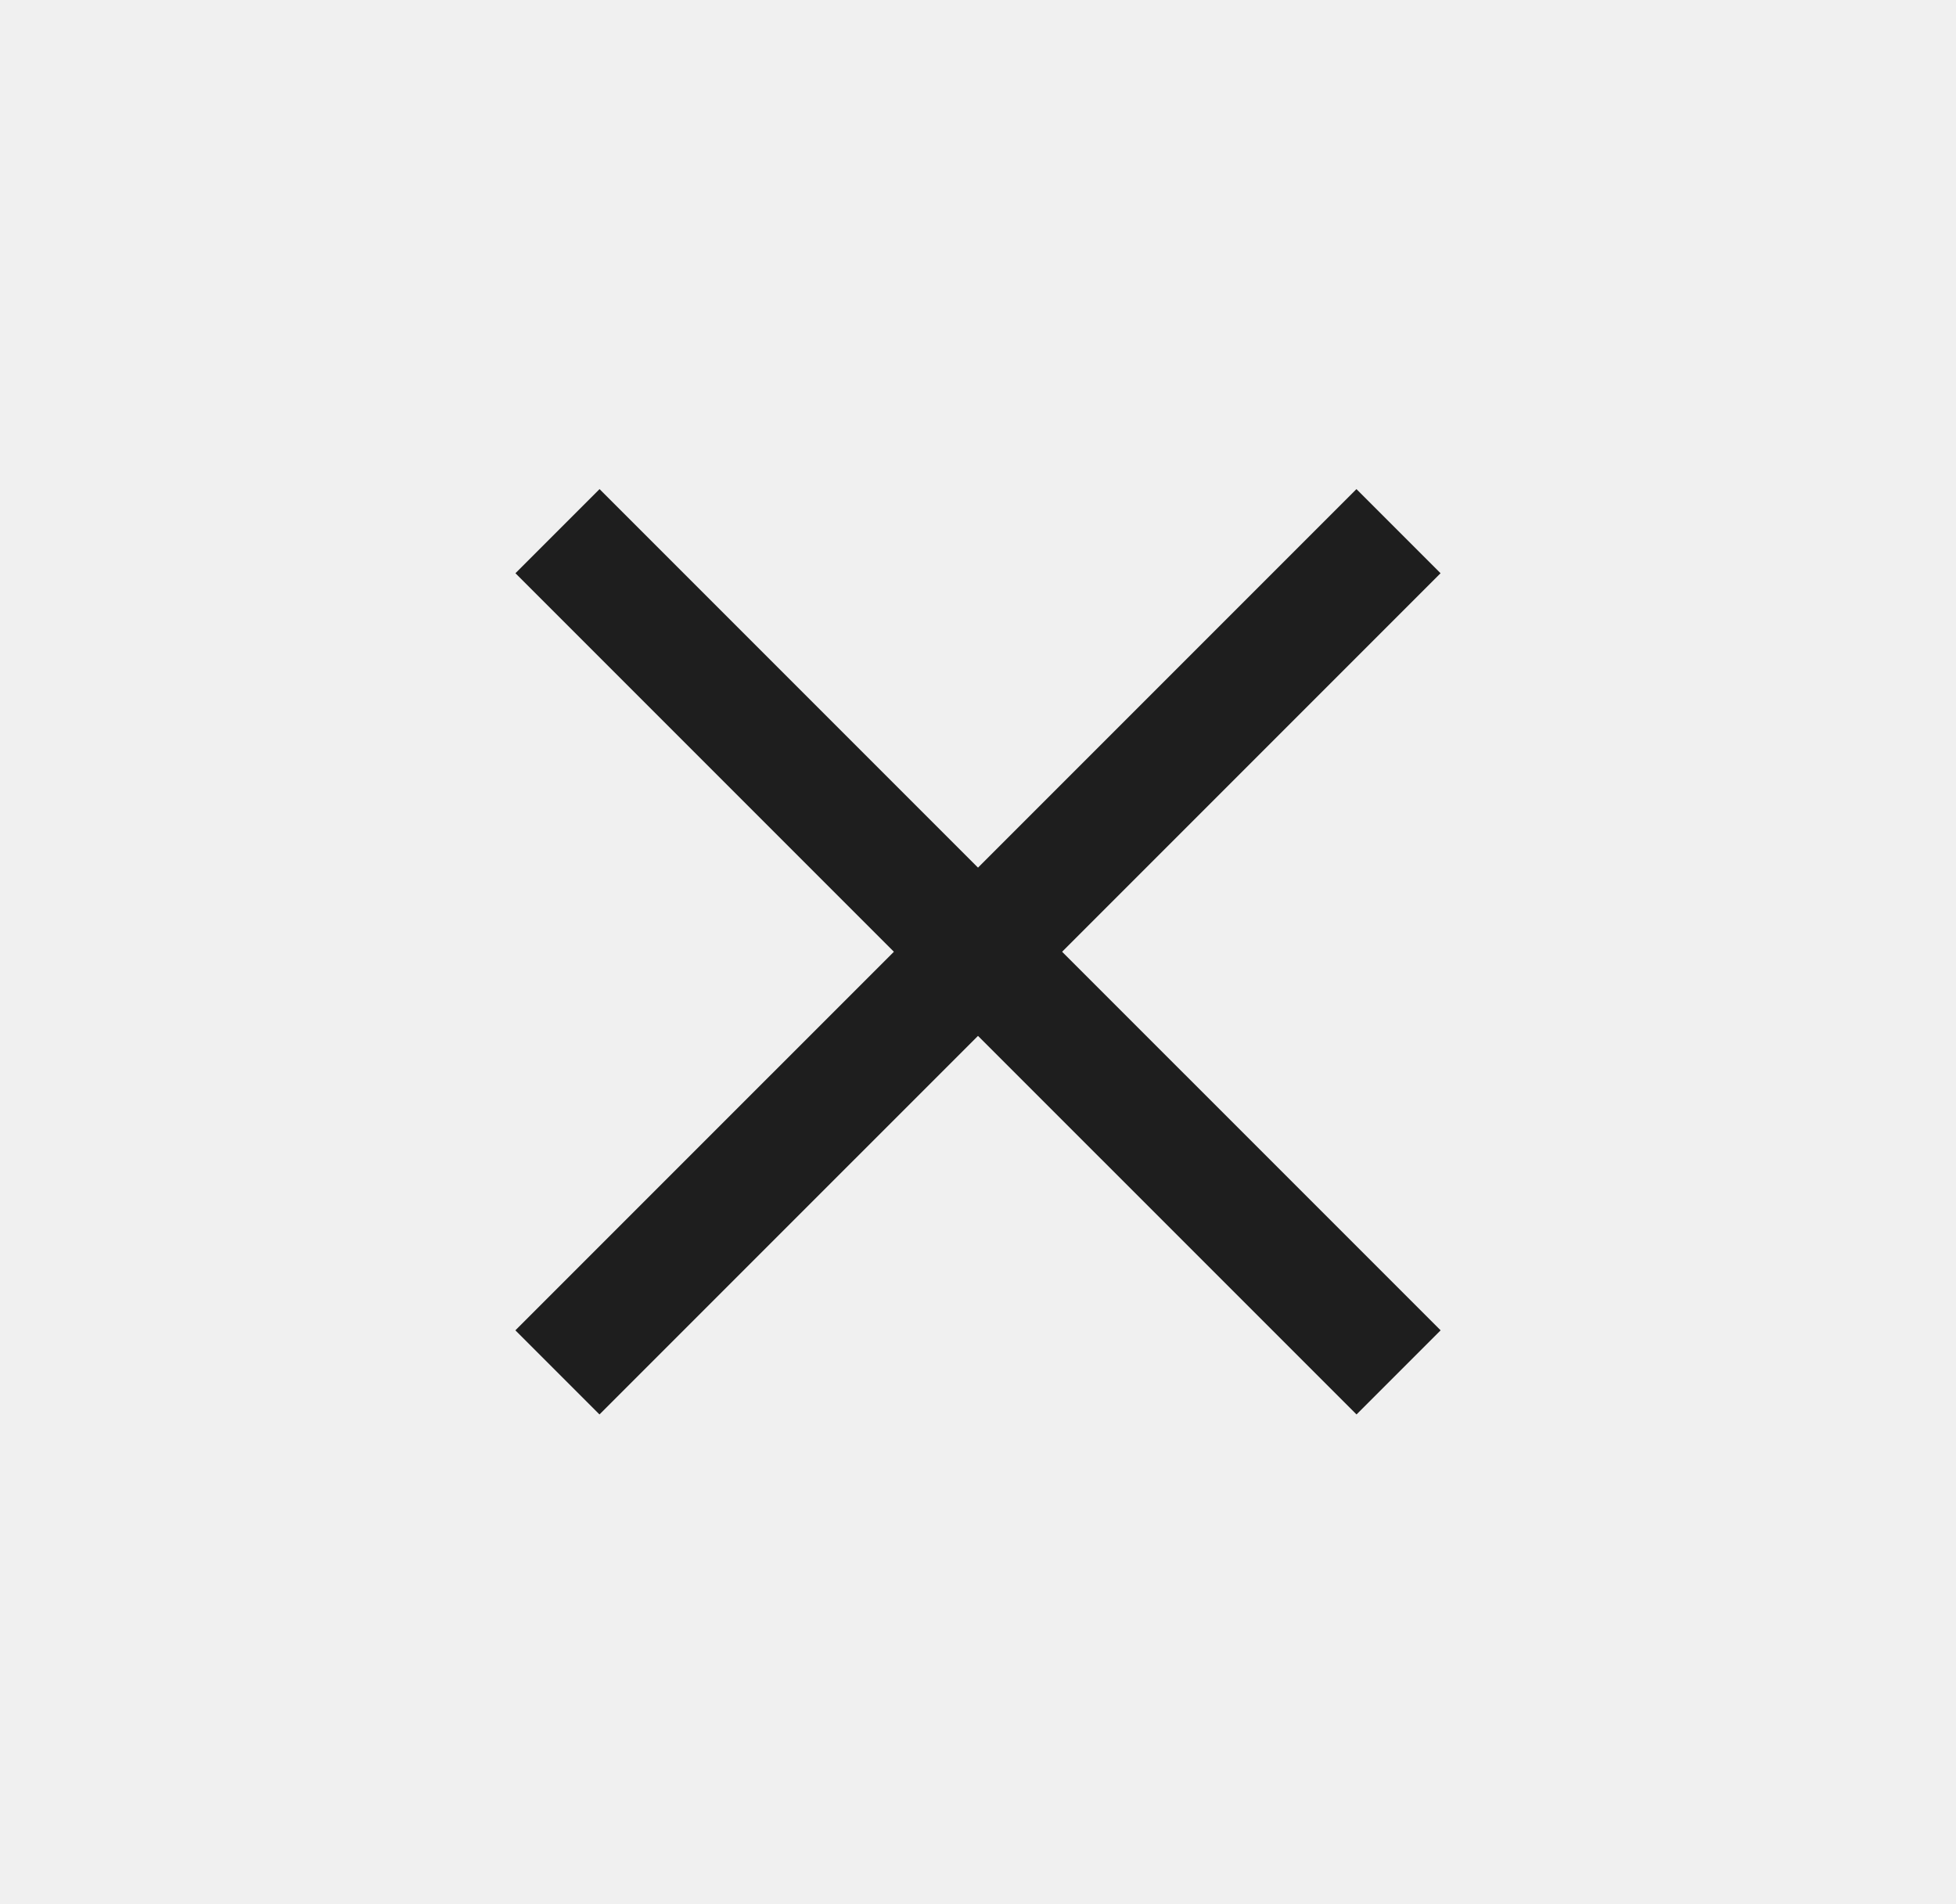
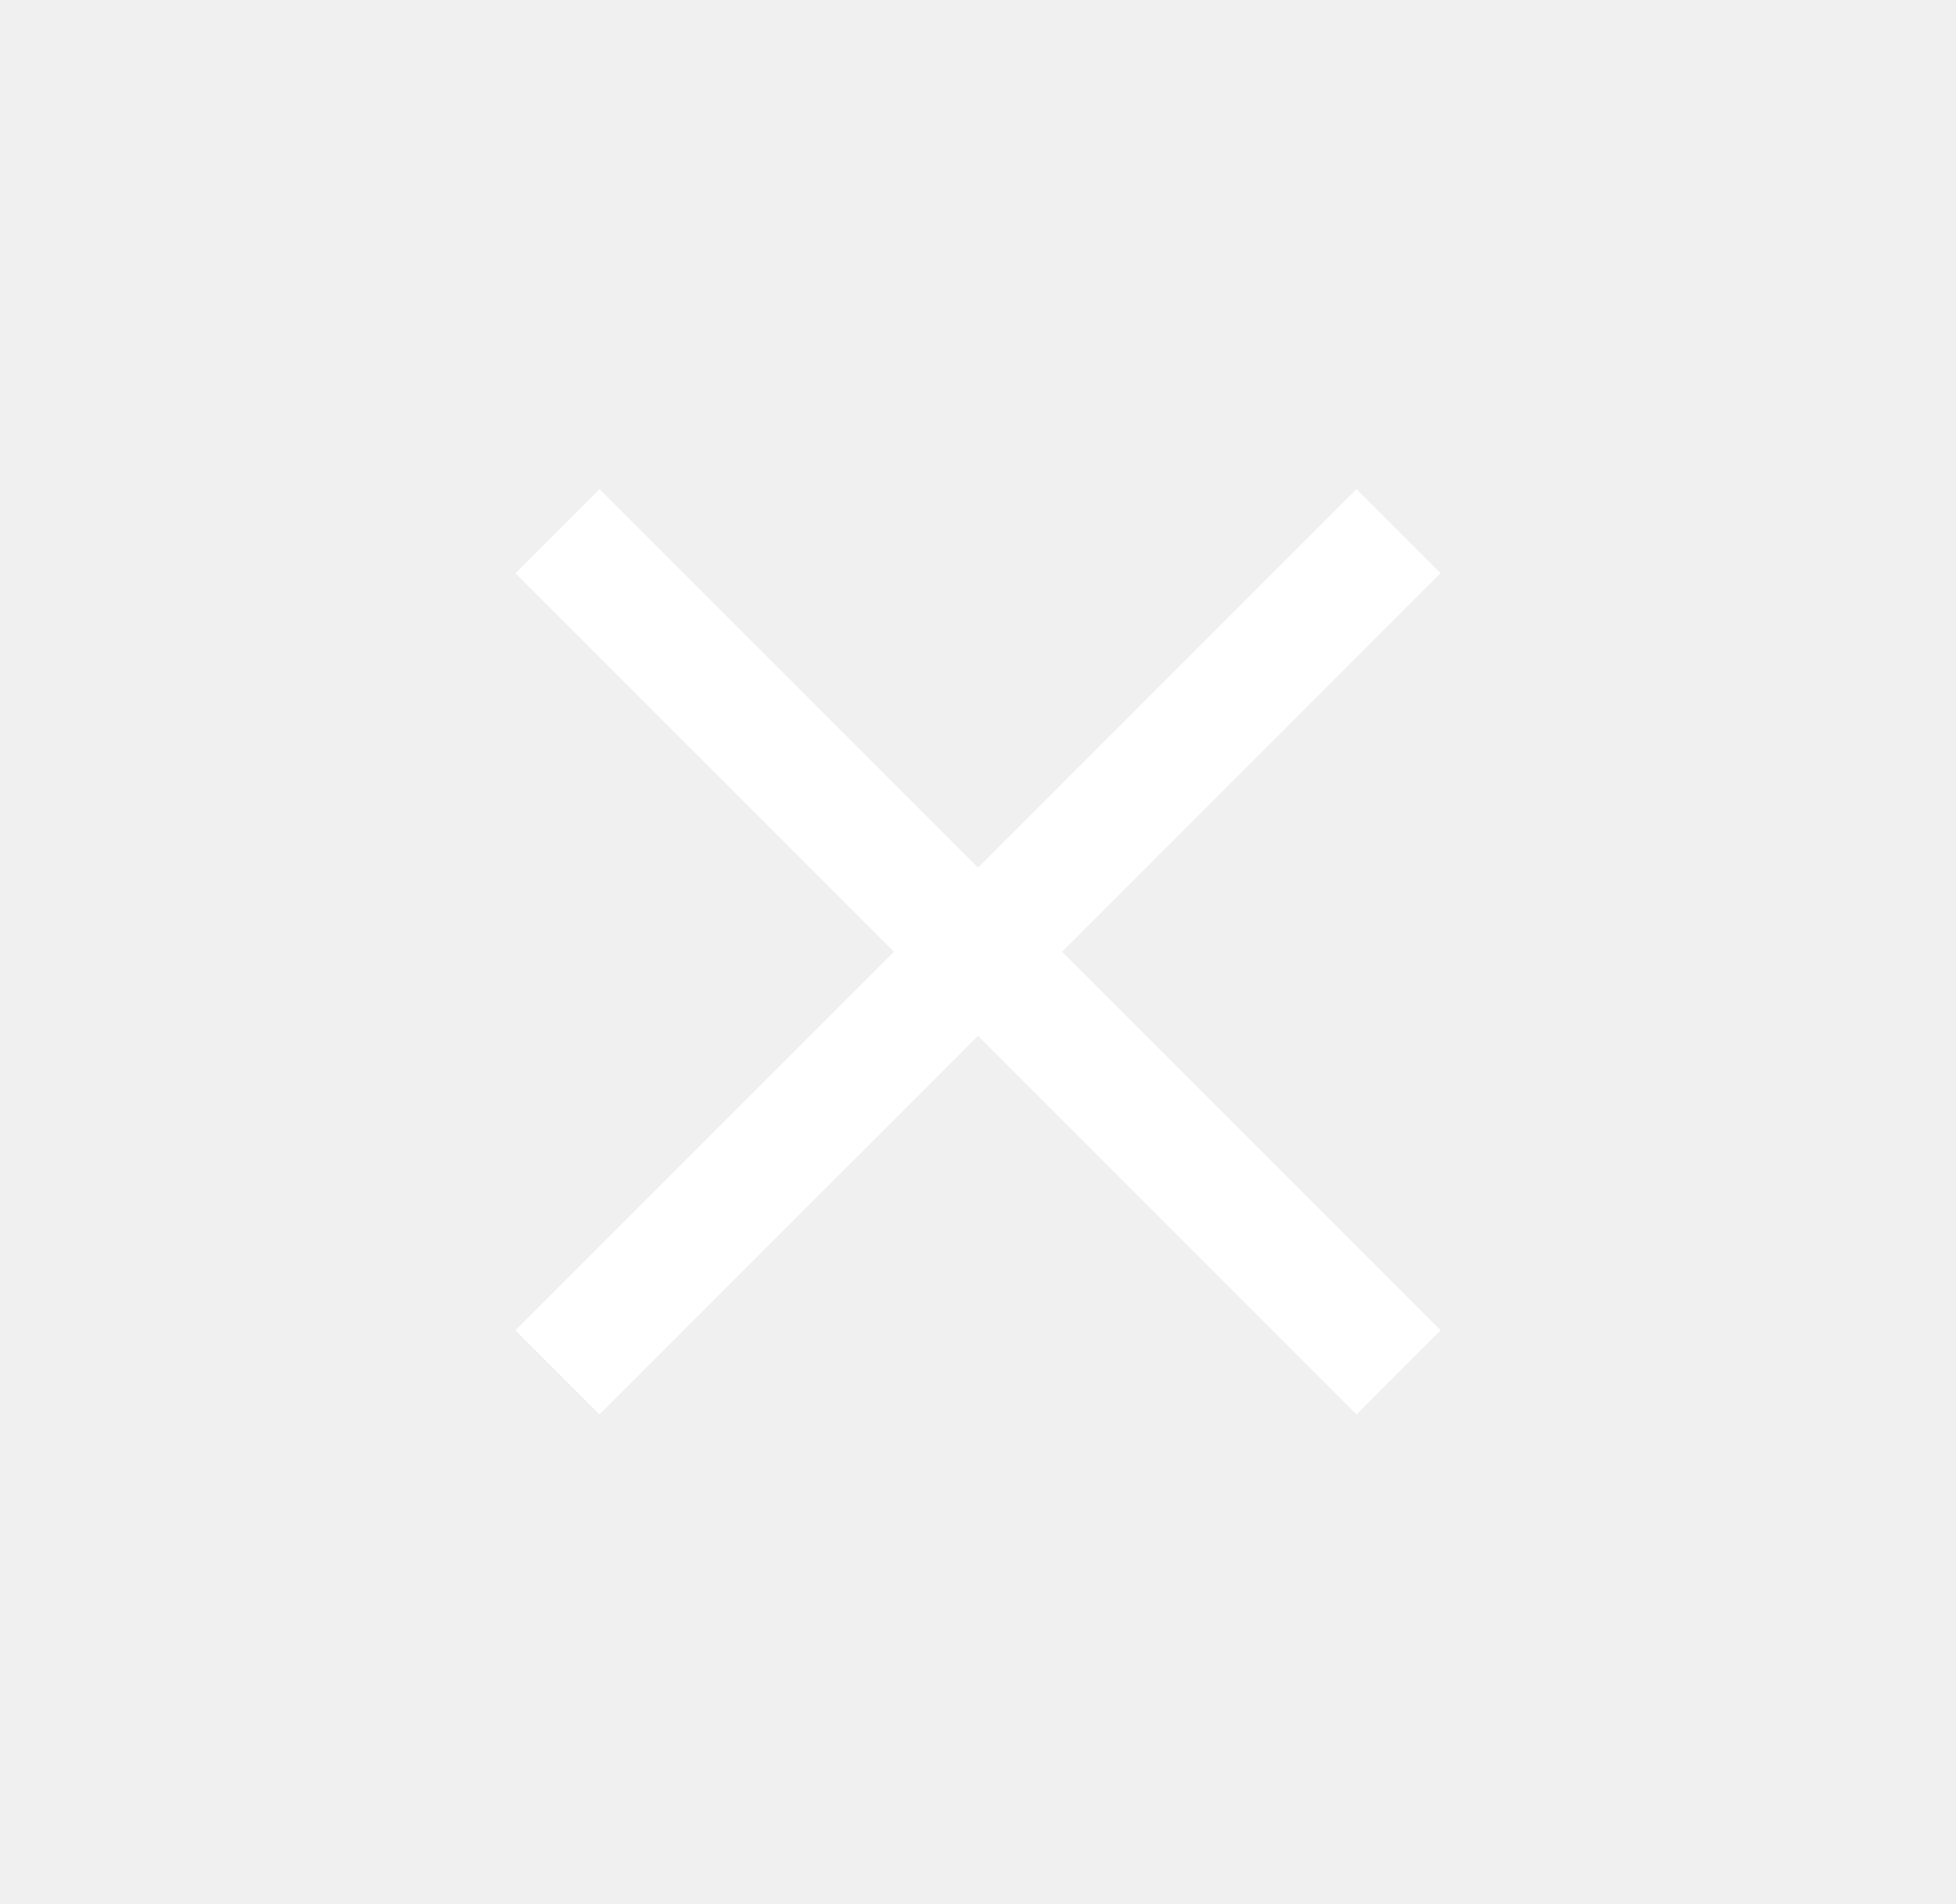
<svg xmlns="http://www.w3.org/2000/svg" width="37" height="36" viewBox="0 0 37 36" fill="none">
-   <path fill-rule="evenodd" clip-rule="evenodd" d="M27.25 10.841L11.34 26.75L9.749 25.159L25.659 9.25L27.25 10.841Z" fill="#1E1E1E" />
-   <path fill-rule="evenodd" clip-rule="evenodd" d="M11.341 9.25L27.251 25.159L25.66 26.75L9.75 10.841L11.341 9.25Z" fill="#1E1E1E" />
+   <path fill-rule="evenodd" clip-rule="evenodd" d="M27.25 10.841L11.34 26.75L9.749 25.159L25.659 9.25L27.25 10.841Z" fill="#FFFFFF" />
+   <path fill-rule="evenodd" clip-rule="evenodd" d="M11.341 9.25L27.251 25.159L25.66 26.75L9.75 10.841L11.341 9.25Z" fill="#FFFFFF" />
</svg>
